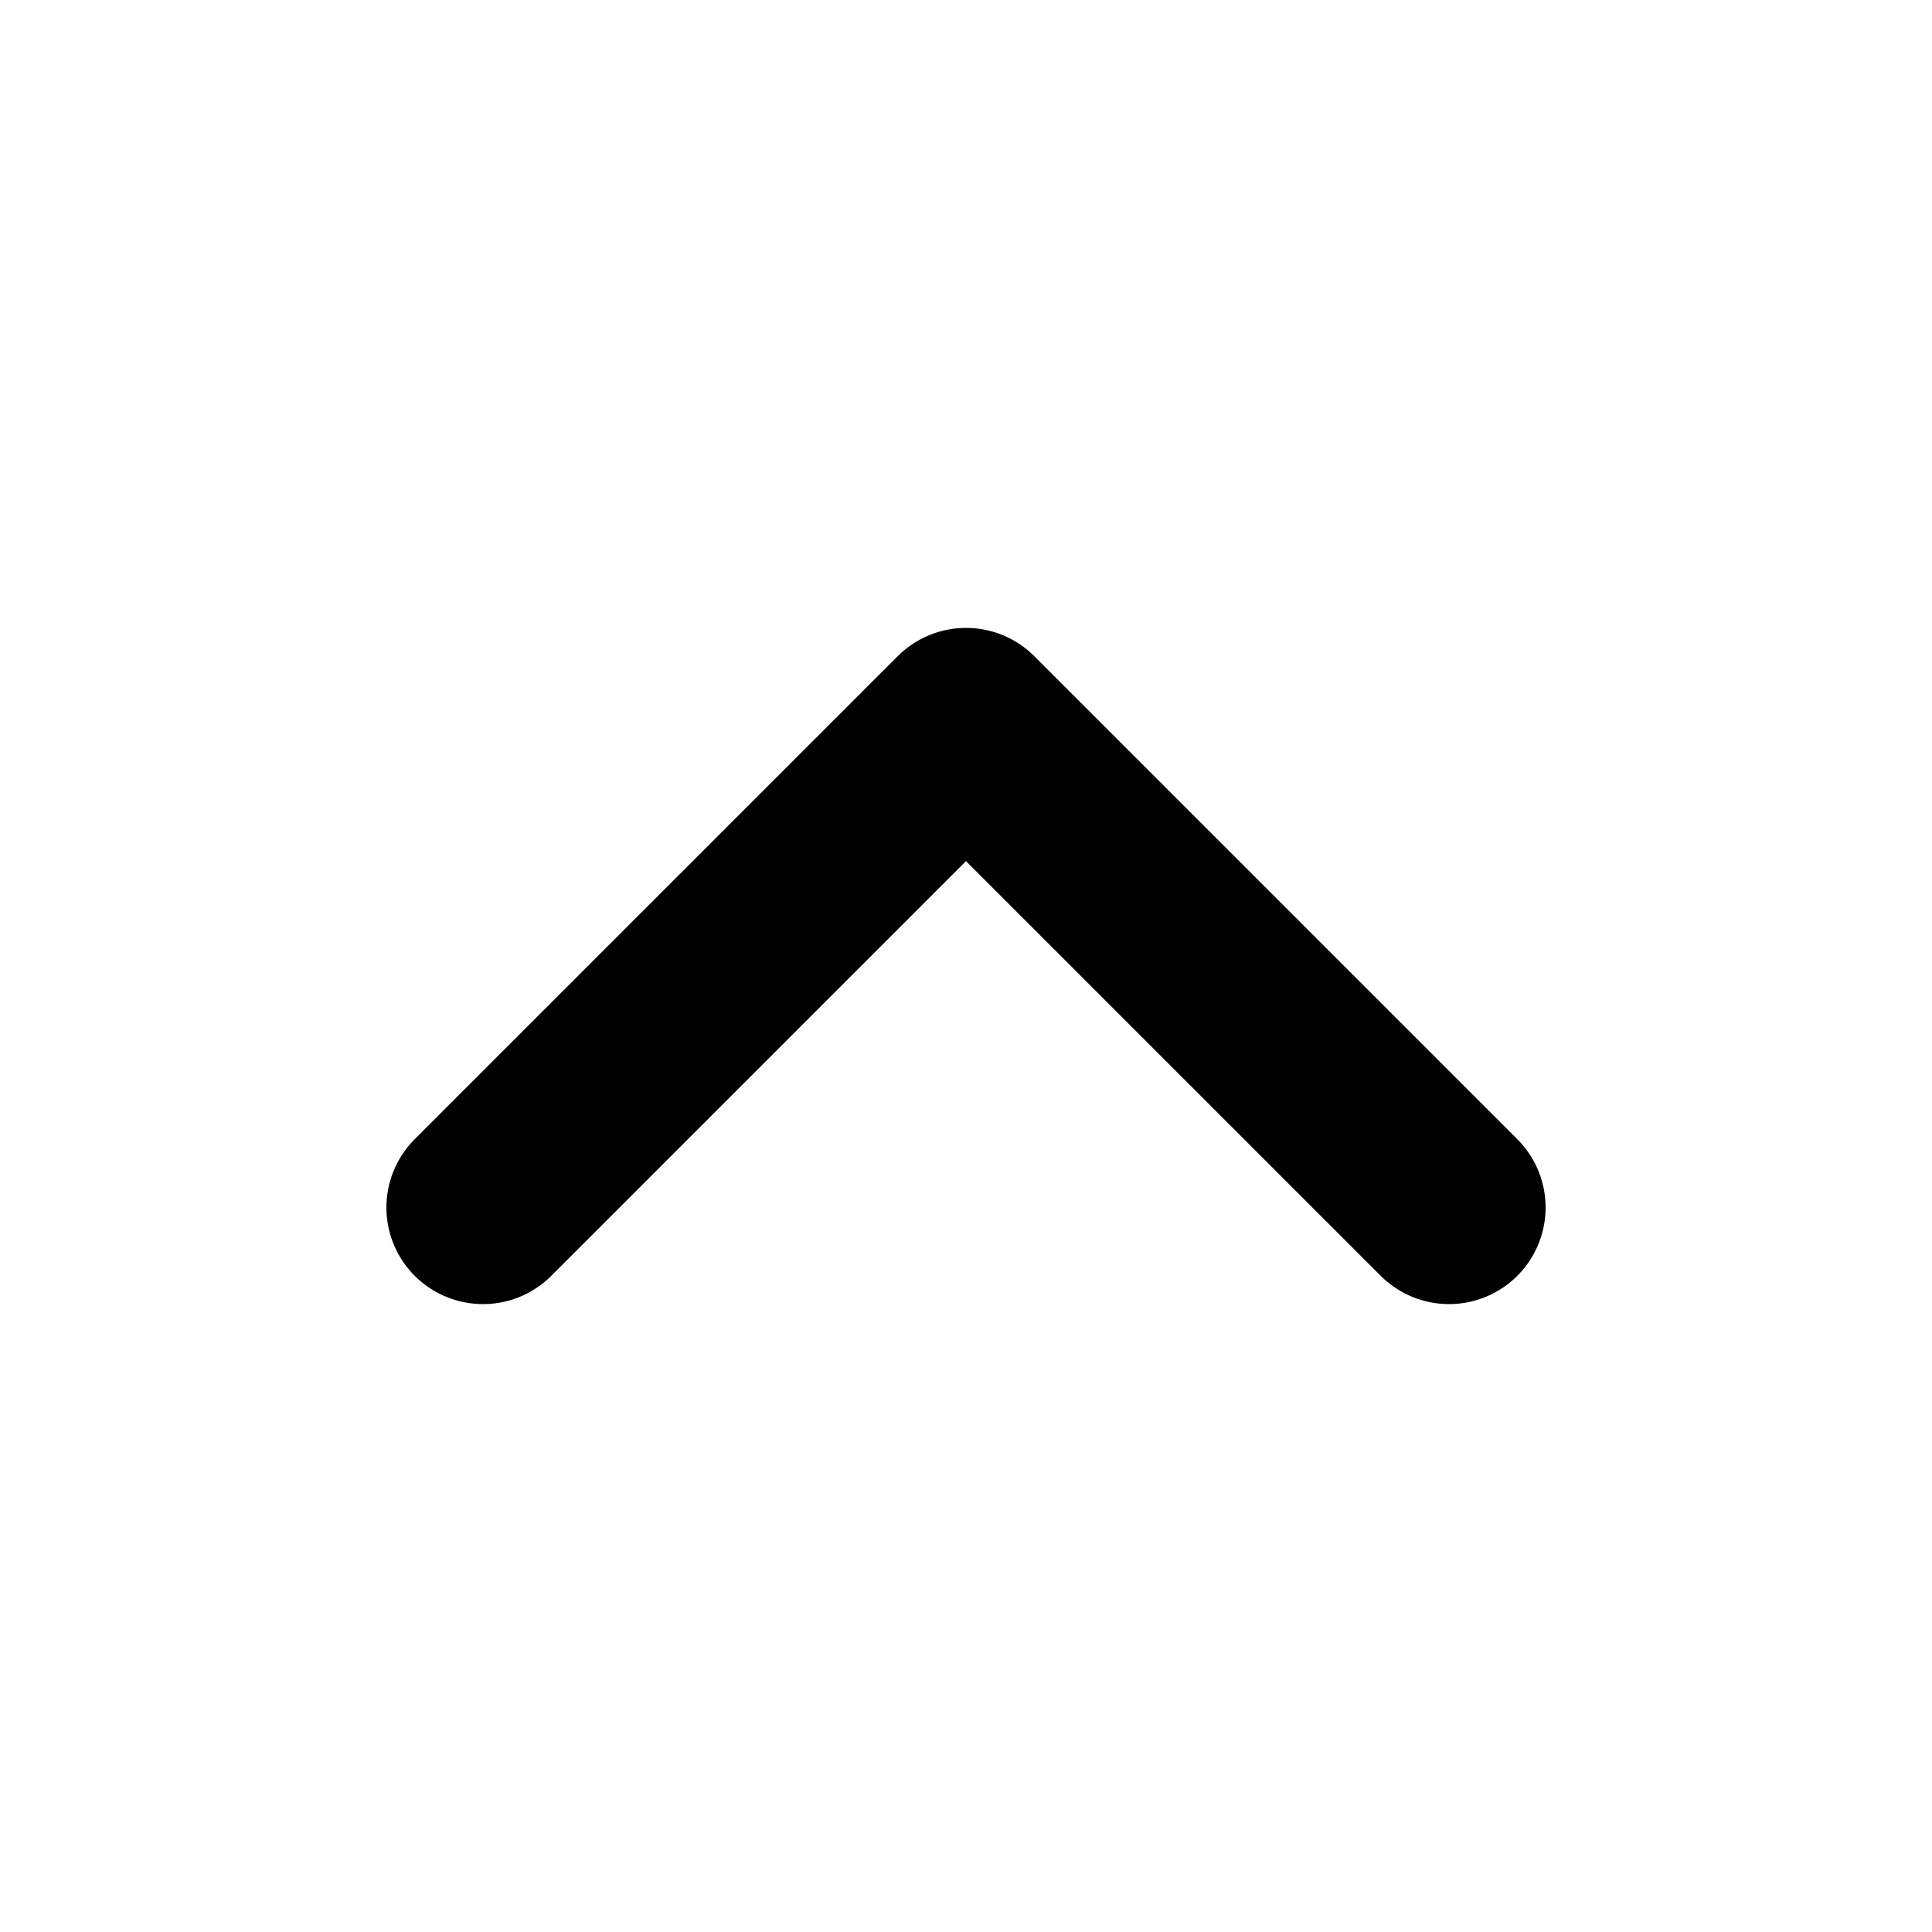
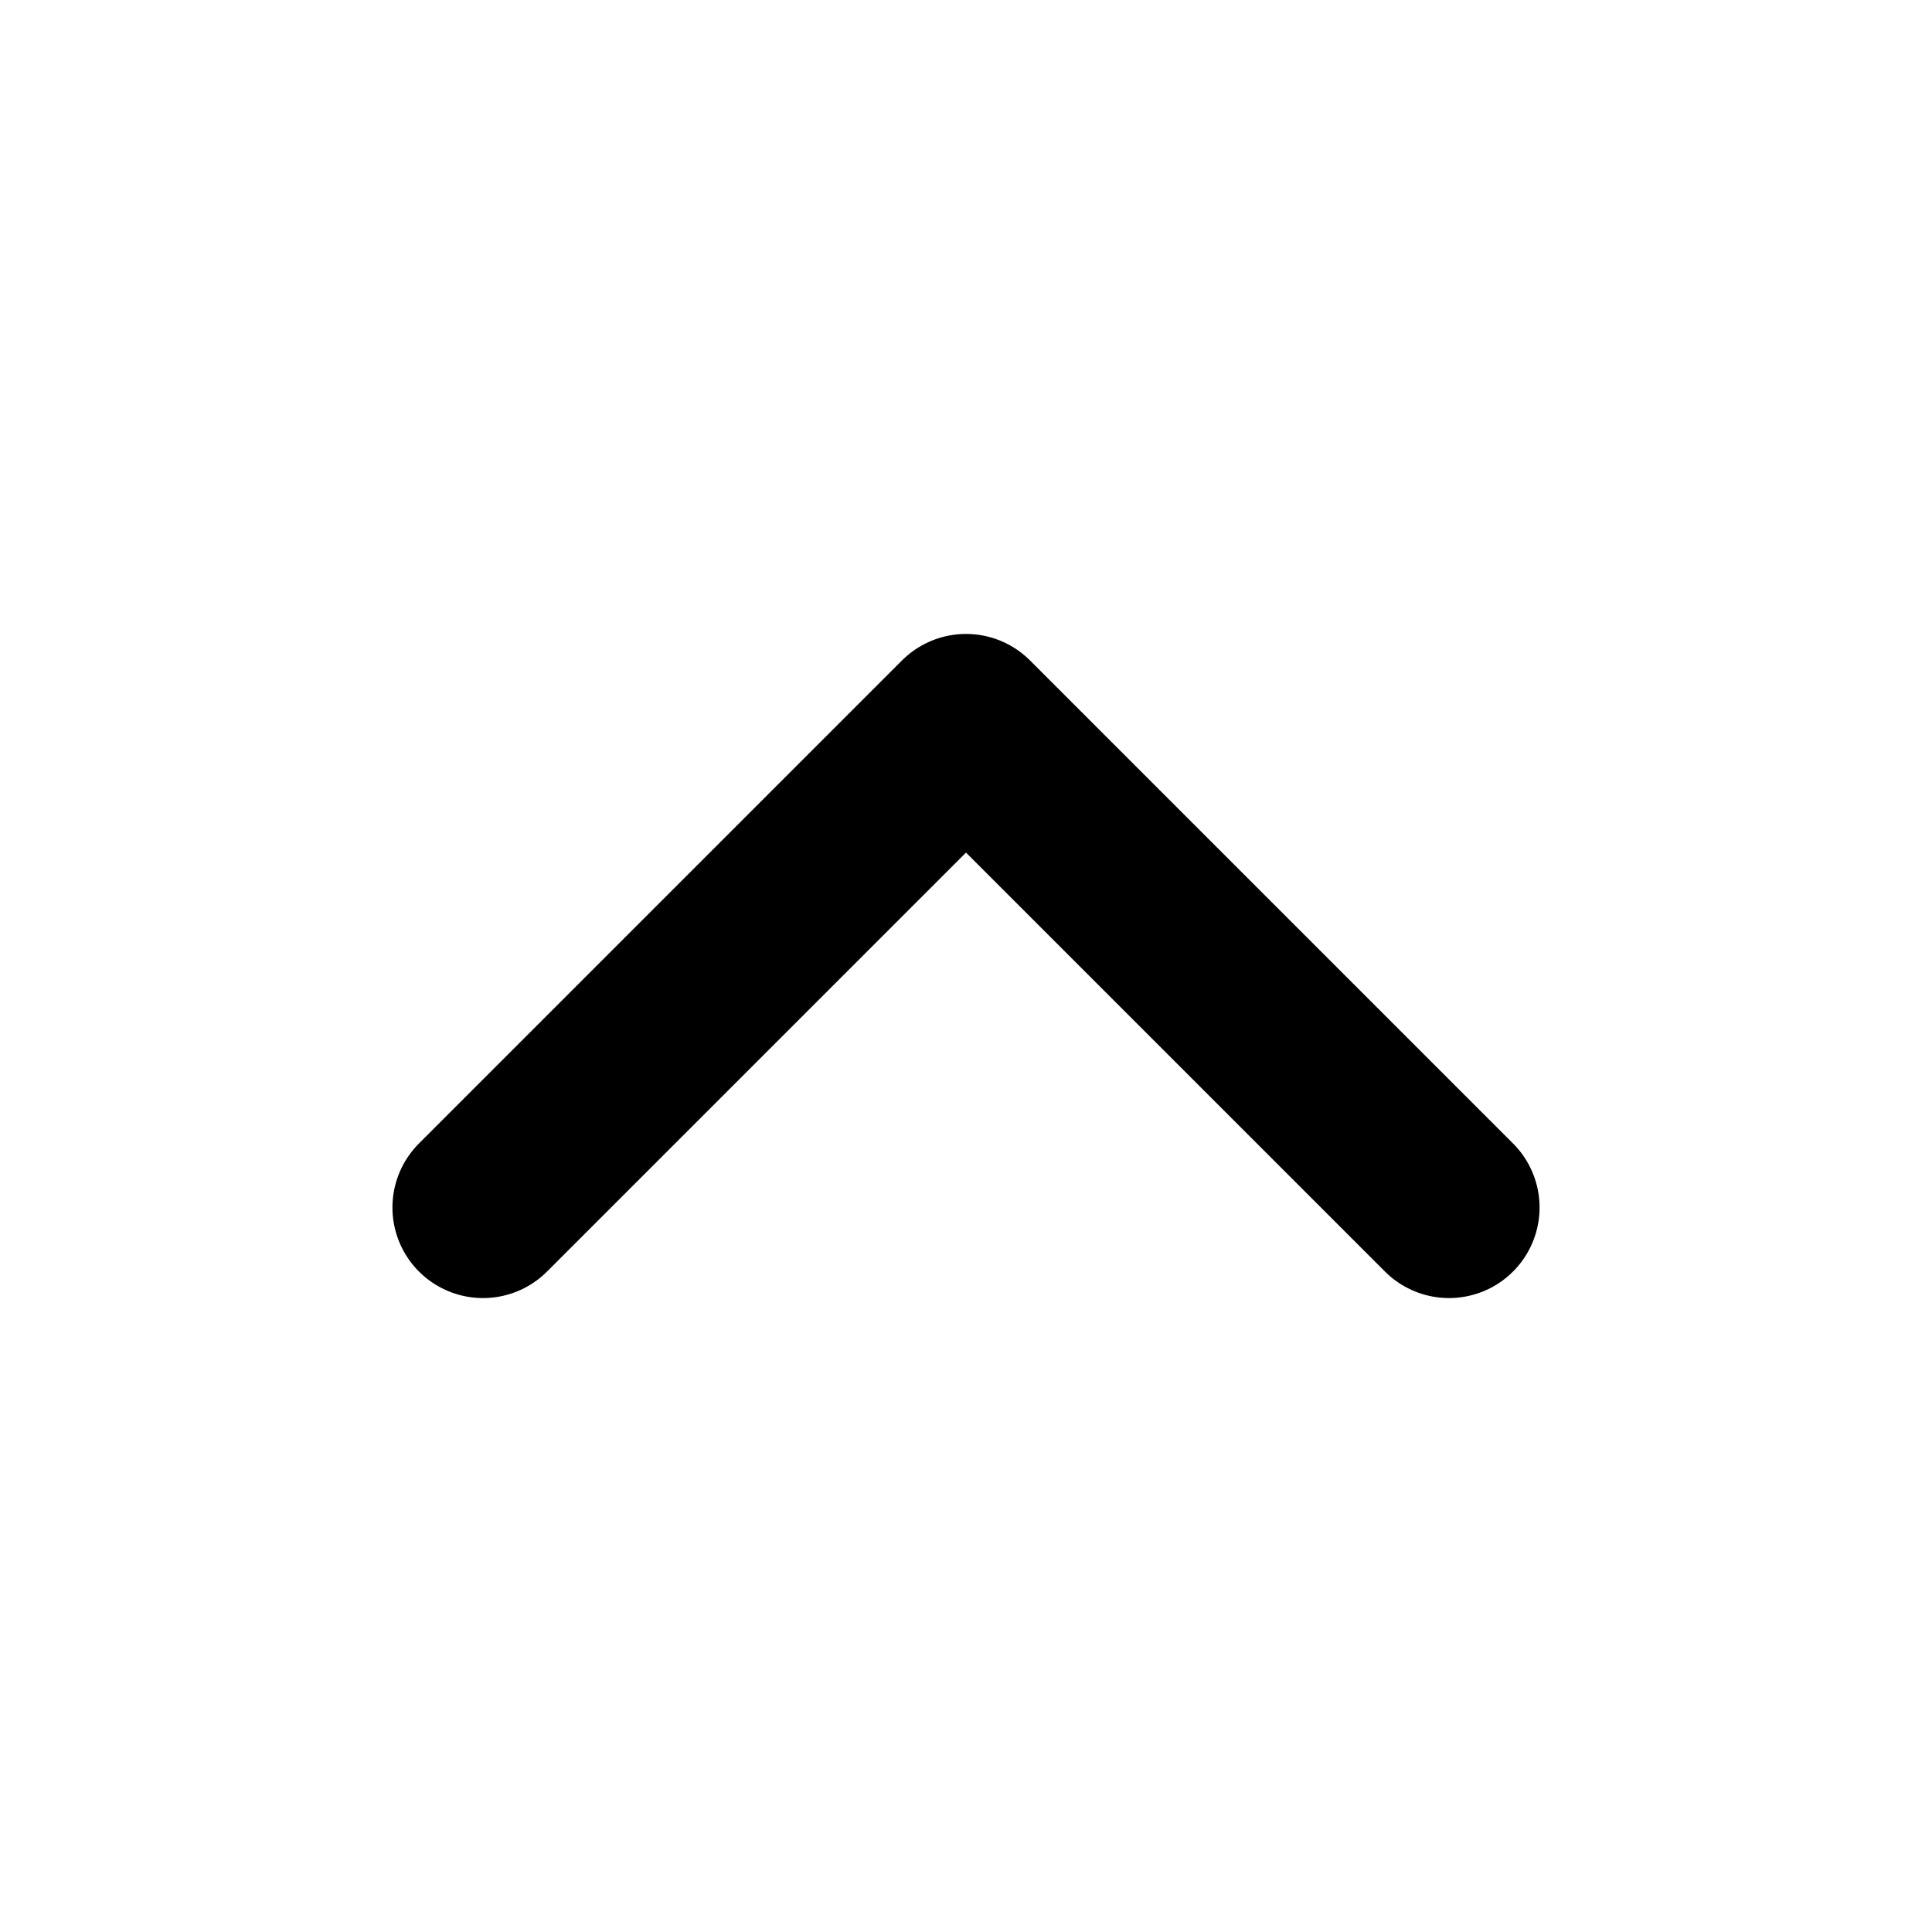
<svg xmlns="http://www.w3.org/2000/svg" width="16" height="16" viewBox="0 0 16 16">
-   <path d="M4 10l4-4 4 4" fill="none" stroke="currentColor" stroke-linecap="round" stroke-linejoin="round" stroke-width="1.6" />
+   <path d="M4 10l4-4 4 4" fill="none" stroke="currentColor" stroke-linecap="round" stroke-linejoin="round" stroke-width="1.5" />
</svg>
